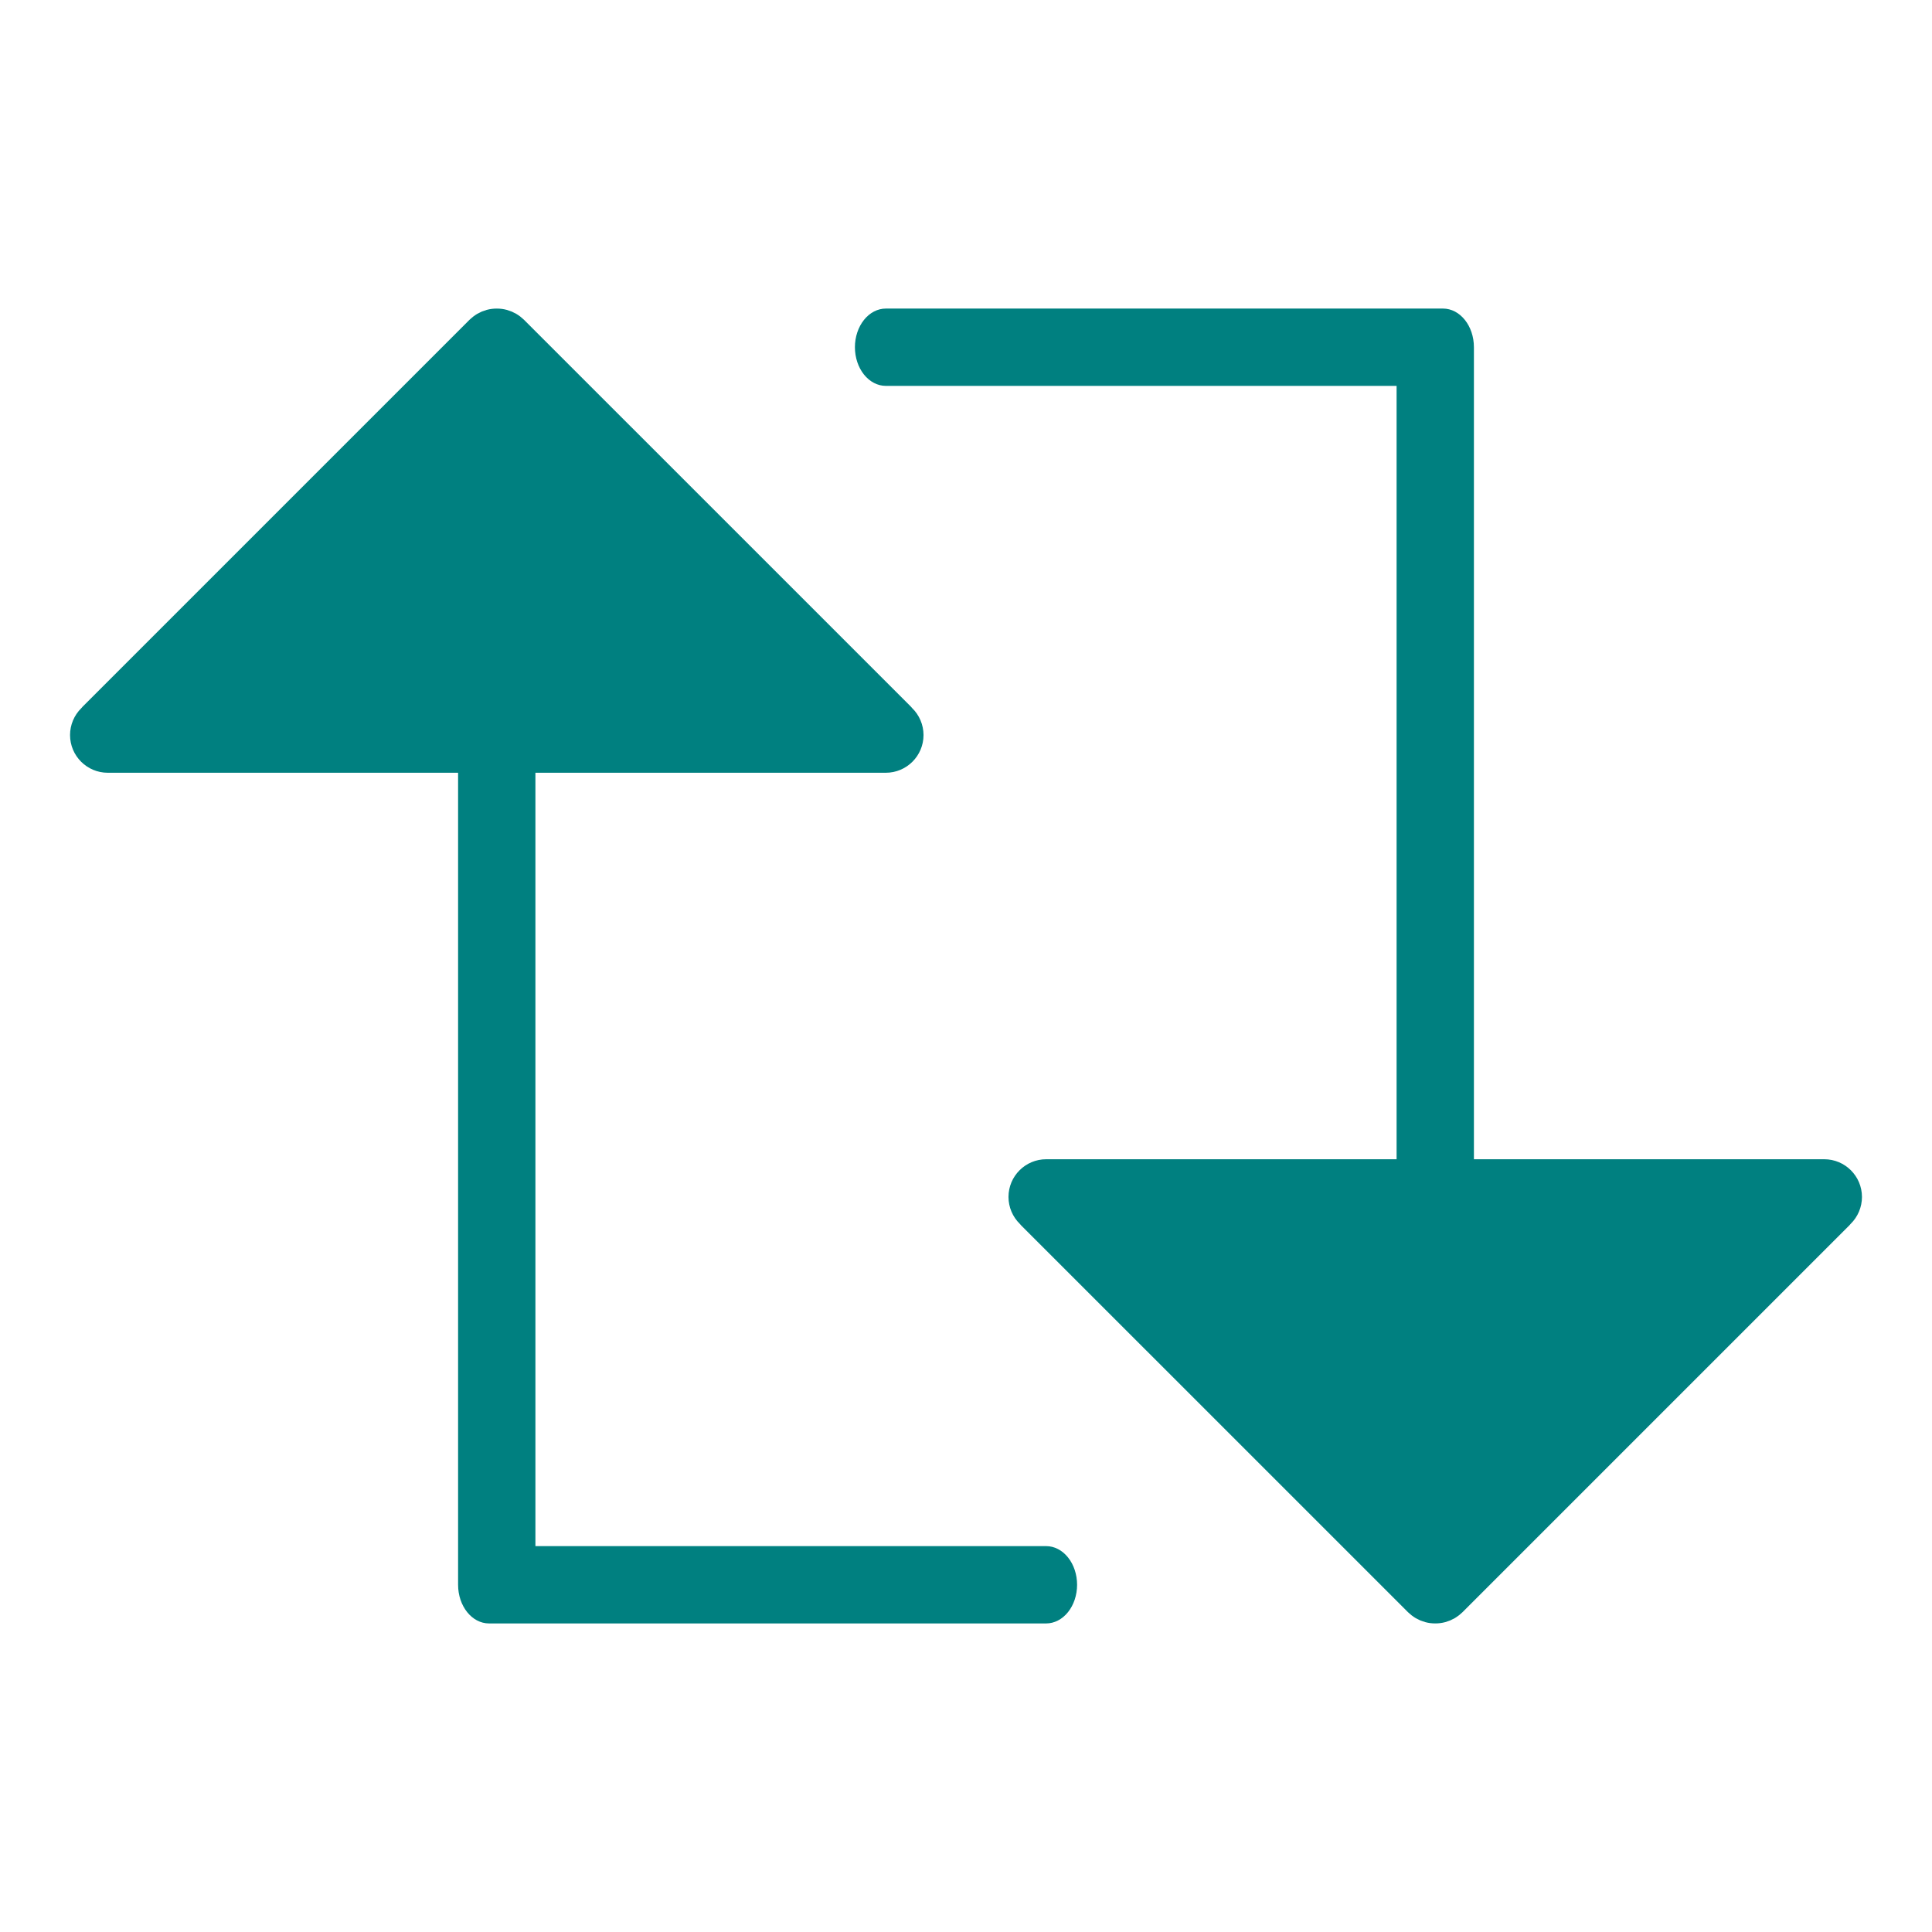
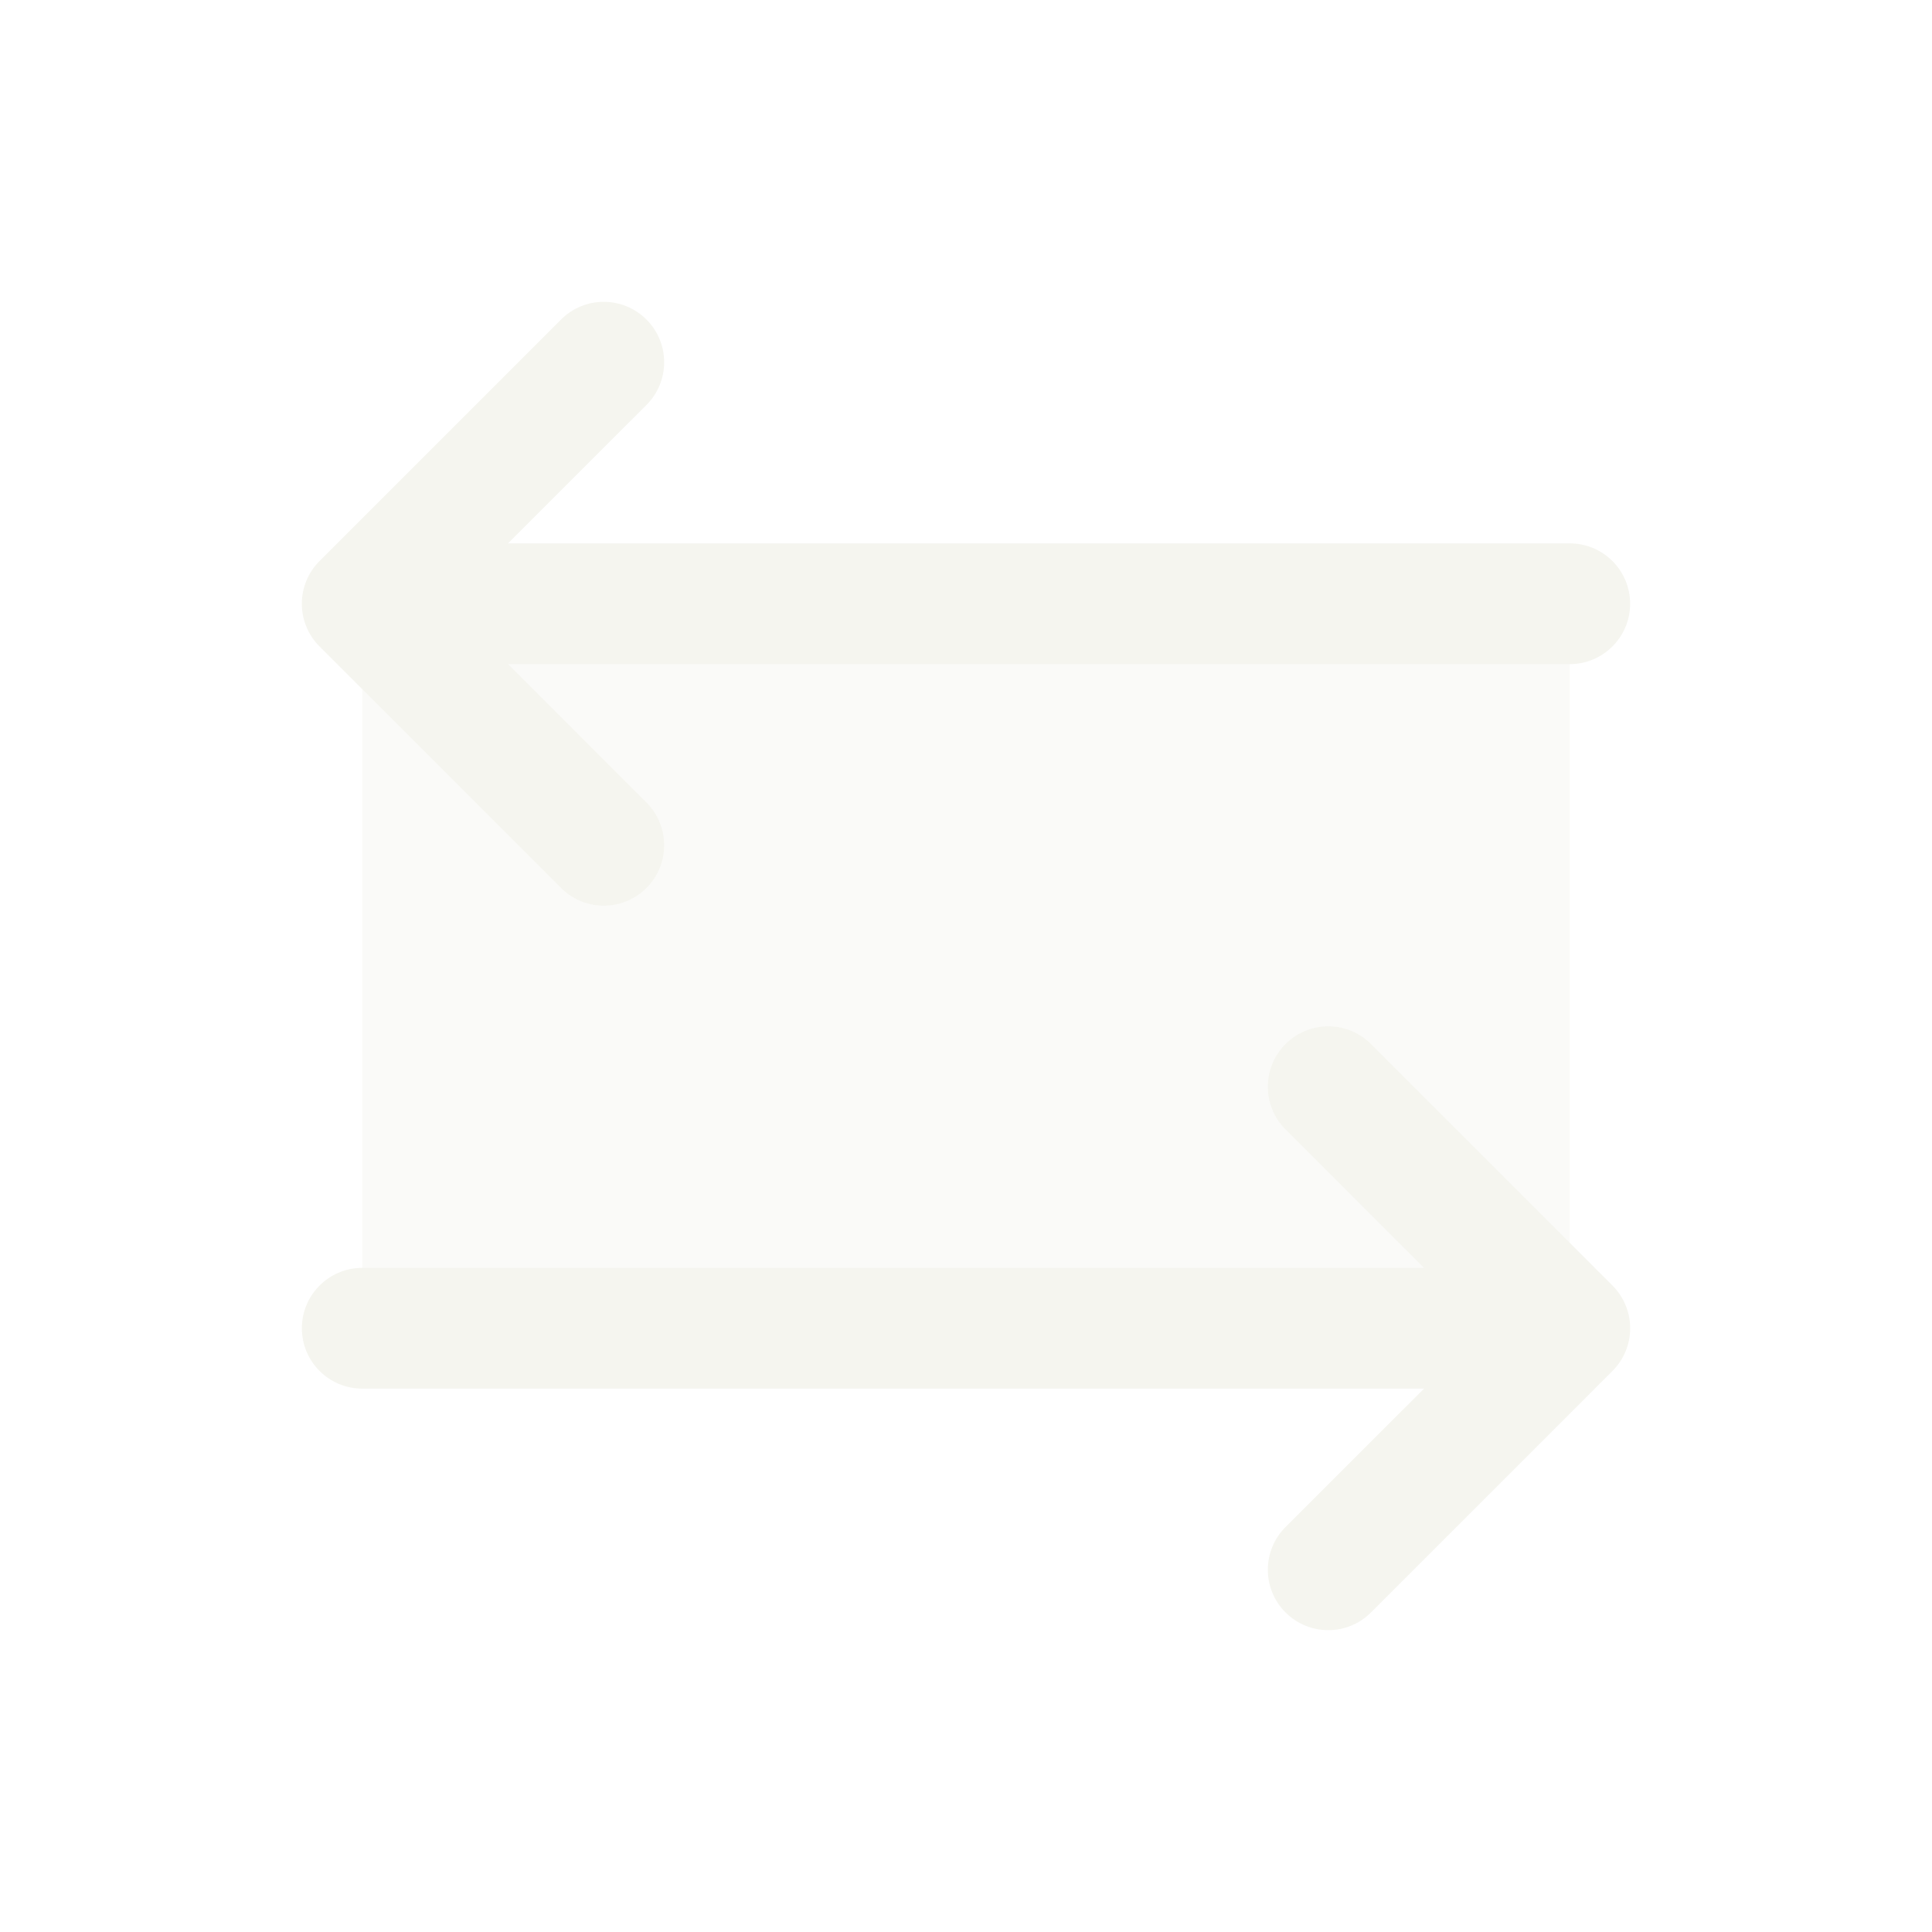
- <svg xmlns="http://www.w3.org/2000/svg" viewBox="0 0 128 128" version="1.1" id="svg5" xml:space="preserve" width="128" height="128">
-   <defs id="defs5" />
-   <g id="g19" transform="translate(-2.533194)" style="fill:#008080">
-     <path id="path2" style="baseline-shift:baseline;display:inline;overflow:visible;vector-effect:none;fill:#008080;stroke-width:1.281;stroke-linecap:round;stroke-linejoin:round;enable-background:accumulate;stop-color:#000000" d="m 61.227,20.443 a 2.05,2.562 0 0 0 -2.053,2.561 2.05,2.562 0 0 0 2.053,2.562 H 95.061 V 69.125 76.803 H 71.848 a 2.5,2.5 0 0 0 -2.5,2.5 2.5,2.5 0 0 0 0.76,1.791 2.562,2.562 0 0 0 0.08,0.092 l 25.596,25.594 0.027,0.027 a 2.562,2.562 0 0 0 0.088,0.078 2.562,2.562 0 0 0 0.162,0.139 2.562,2.562 0 0 0 0.029,0.021 2.562,2.562 0 0 0 0.244,0.164 2.562,2.562 0 0 0 0.156,0.078 2.562,2.562 0 0 0 0.141,0.07 2.562,2.562 0 0 0 0.145,0.051 2.562,2.562 0 0 0 0.184,0.062 2.562,2.562 0 0 0 0.322,0.065 2.562,2.562 0 0 0 0.006,0 2.562,2.562 0 0 0 0.334,0.021 2.562,2.562 0 0 0 0.336,-0.021 2.562,2.562 0 0 0 0.328,-0.065 2.562,2.562 0 0 0 0.182,-0.062 2.562,2.562 0 0 0 0.146,-0.051 2.562,2.562 0 0 0 0.141,-0.07 2.562,2.562 0 0 0 0.156,-0.078 2.562,2.562 0 0 0 0.242,-0.164 2.562,2.562 0 0 0 0.031,-0.021 2.562,2.562 0 0 0 0.162,-0.139 2.562,2.562 0 0 0 0.088,-0.078 l 0.027,-0.027 25.594,-25.594 a 2.562,2.562 0 0 0 0.09,-0.102 2.5,2.5 0 0 0 0.748,-1.781 2.5,2.5 0 0 0 -2.5,-2.5 H 100.184 V 58.875 23.004 a 2.05,2.562 0 0 0 -2.049,-2.561 h -0.514 z" />
-     <path id="path2-7" style="baseline-shift:baseline;display:inline;overflow:visible;vector-effect:none;fill:#008080;stroke-width:1.281;stroke-linecap:round;stroke-linejoin:round;enable-background:accumulate;stop-color:#000000" d="m 71.84,107.557 a 2.05,2.562 0 0 0 2.053,-2.561 2.05,2.562 0 0 0 -2.053,-2.562 H 38.006 V 58.875 51.197 H 61.219 a 2.5,2.5 0 0 0 2.5,-2.5 2.5,2.5 0 0 0 -0.76,-1.791 2.562,2.562 0 0 0 -0.08,-0.092 l -25.596,-25.594 -0.027,-0.027 a 2.562,2.562 0 0 0 -0.088,-0.078 2.562,2.562 0 0 0 -0.162,-0.139 2.562,2.562 0 0 0 -0.029,-0.021 2.562,2.562 0 0 0 -0.244,-0.164 2.562,2.562 0 0 0 -0.156,-0.078 2.562,2.562 0 0 0 -0.141,-0.07 2.562,2.562 0 0 0 -0.145,-0.051 2.562,2.562 0 0 0 -0.184,-0.062 2.562,2.562 0 0 0 -0.322,-0.065 2.562,2.562 0 0 0 -0.006,0 2.562,2.562 0 0 0 -0.334,-0.021 2.562,2.562 0 0 0 -0.336,0.021 2.562,2.562 0 0 0 -0.328,0.065 2.562,2.562 0 0 0 -0.182,0.062 2.562,2.562 0 0 0 -0.146,0.051 2.562,2.562 0 0 0 -0.141,0.07 2.562,2.562 0 0 0 -0.156,0.078 2.562,2.562 0 0 0 -0.242,0.164 2.562,2.562 0 0 0 -0.031,0.021 2.562,2.562 0 0 0 -0.162,0.139 2.562,2.562 0 0 0 -0.088,0.078 l -0.027,0.027 -25.594,25.594 a 2.562,2.562 0 0 0 -0.09,0.102 2.5,2.5 0 0 0 -0.748,1.781 2.5,2.5 0 0 0 2.5,2.5 h 23.209 v 17.928 35.871 a 2.05,2.562 0 0 0 2.049,2.561 h 0.514 z" />
-   </g>
+ <svg xmlns="http://www.w3.org/2000/svg" viewBox="0 0 256 256" width="256" height="256" fill="#f5f5ef">
+   <path d="M208,80v96H48V80Z" opacity="0.45" />
+   <path d="M213.66,181.66l-32,32a8,8,0,0,1-11.32-11.32L188.69,184H48a8,8,0,0,1,0-16H188.69l-18.35-18.34a8,8,0,0,1,11.32-11.32l32,32A8,8,0,0,1,213.66,181.66Zm-139.32-64a8,8,0,0,0,11.32-11.32L67.31,88H208a8,8,0,0,0,0-16H67.31L85.66,53.66A8,8,0,0,0,74.34,42.34l-32,32a8,8,0,0,0,0,11.32Z" />
</svg>
